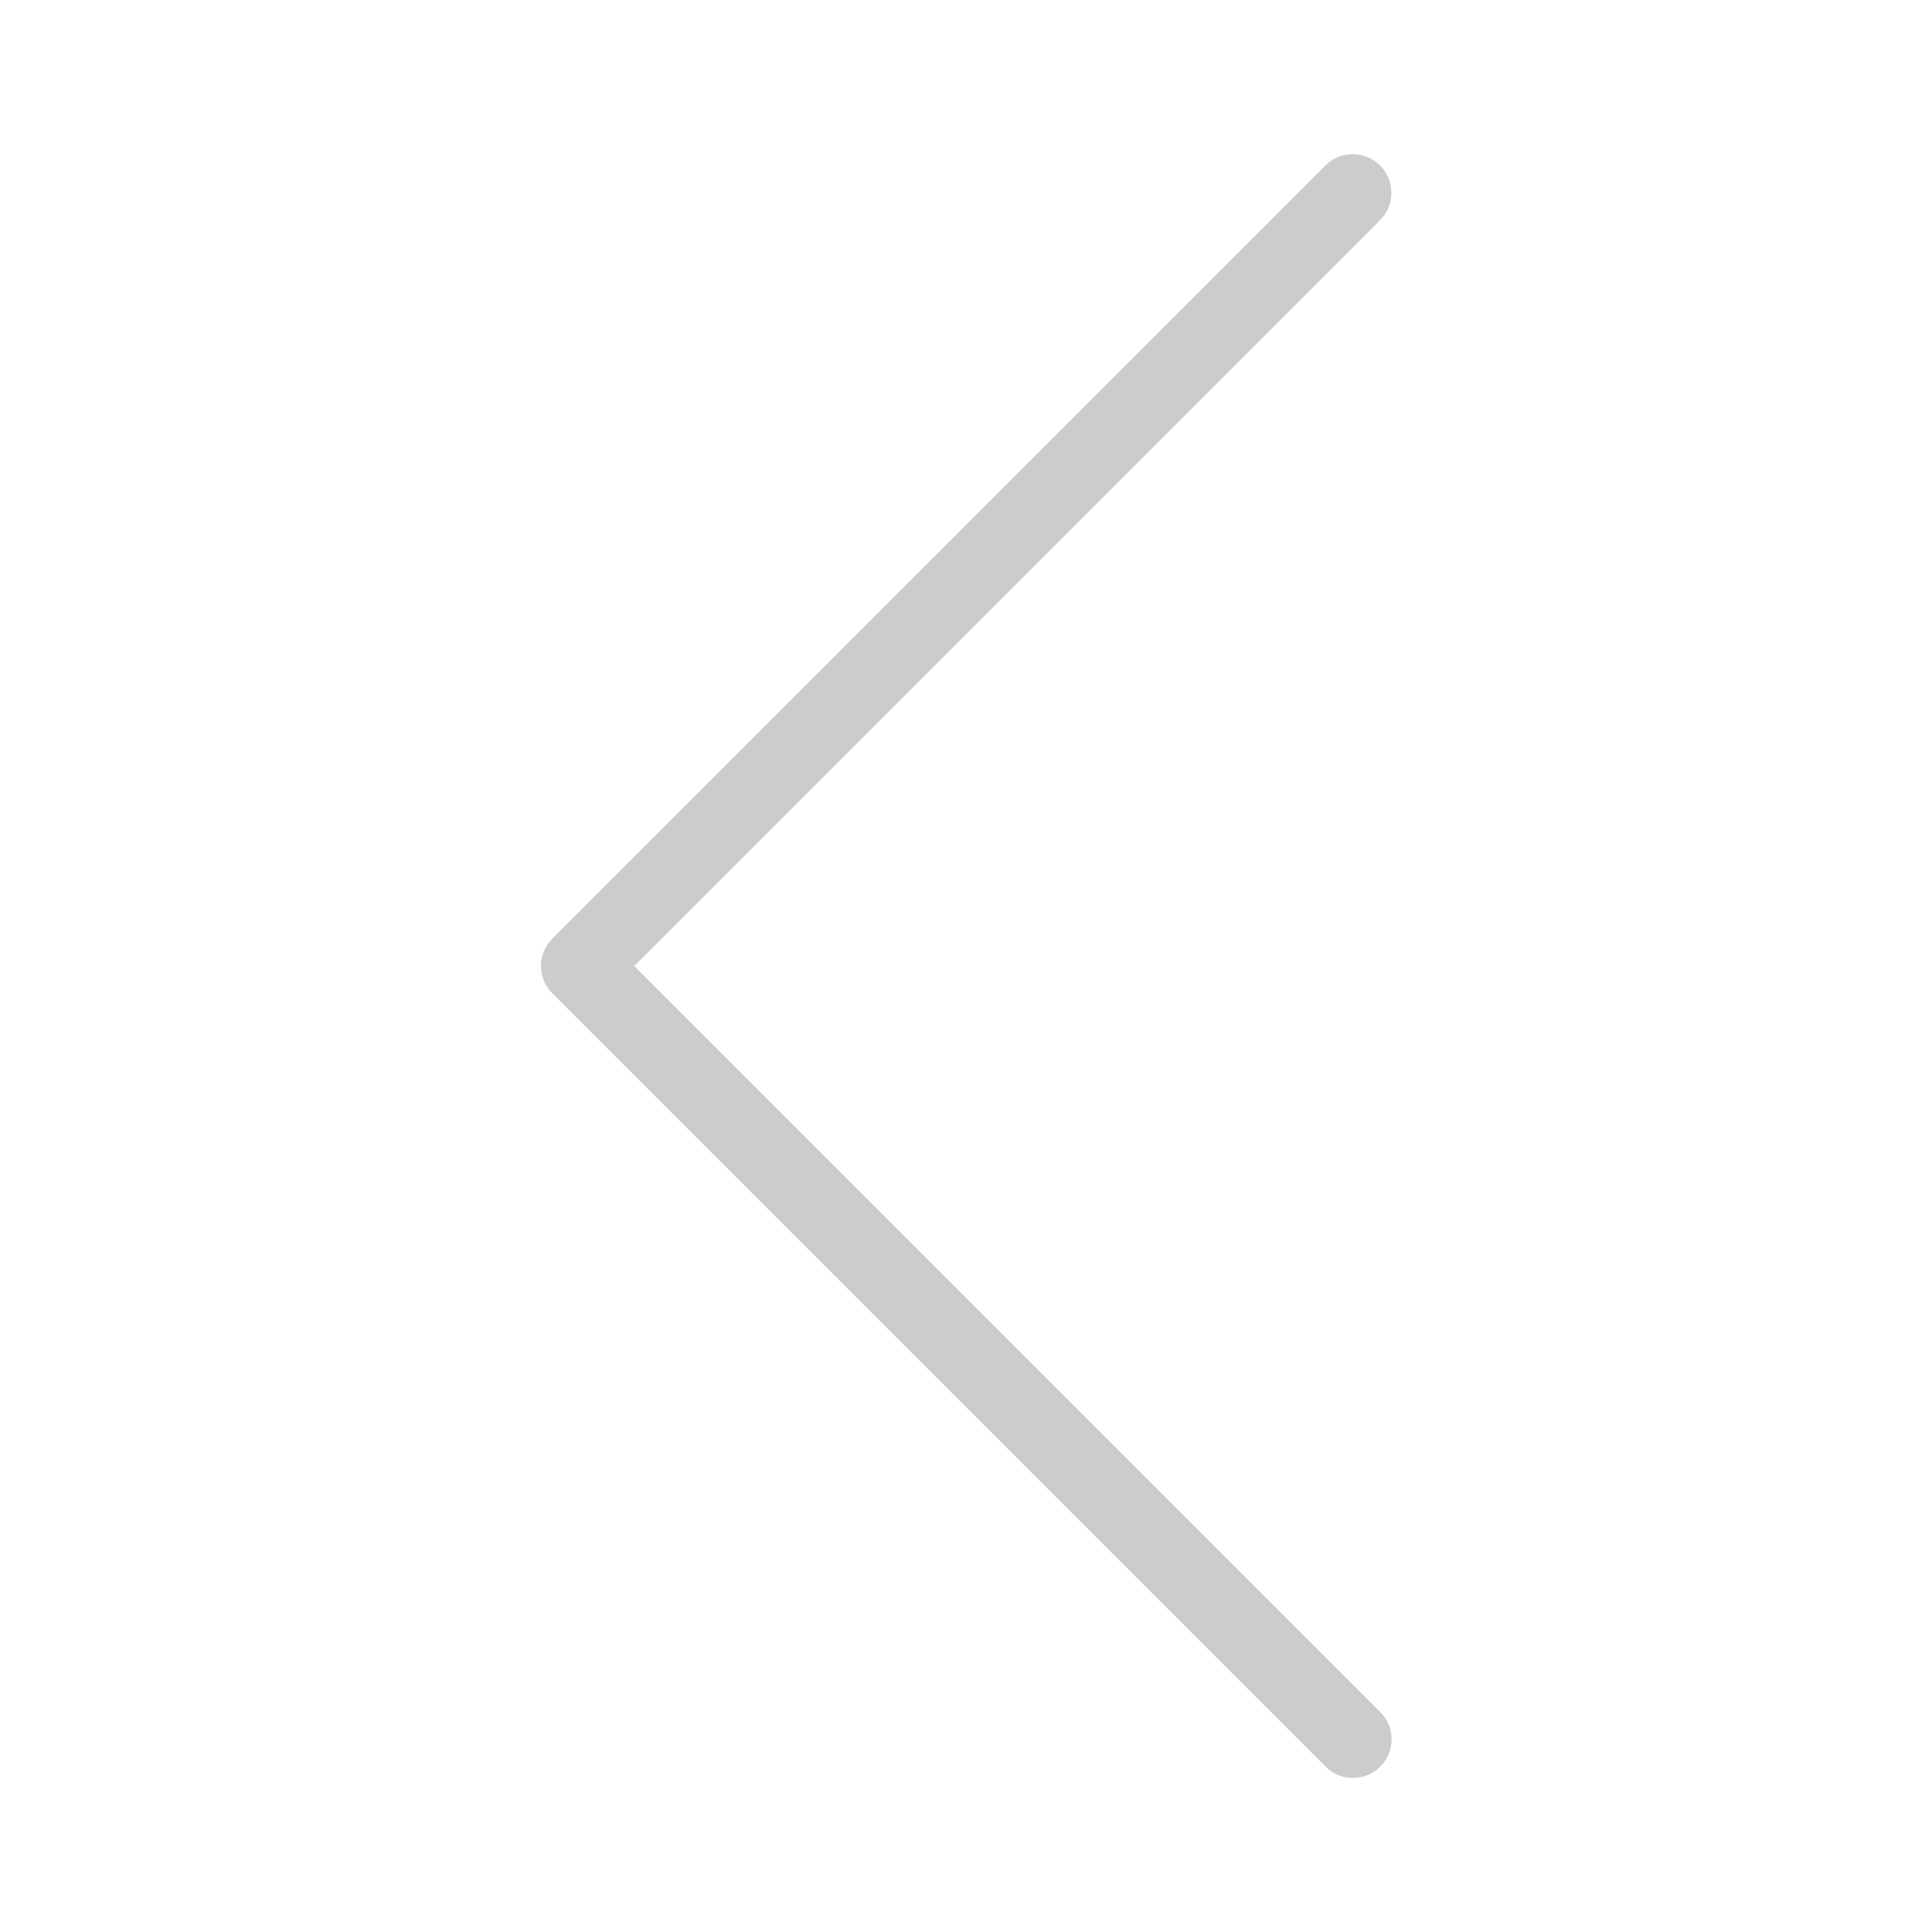
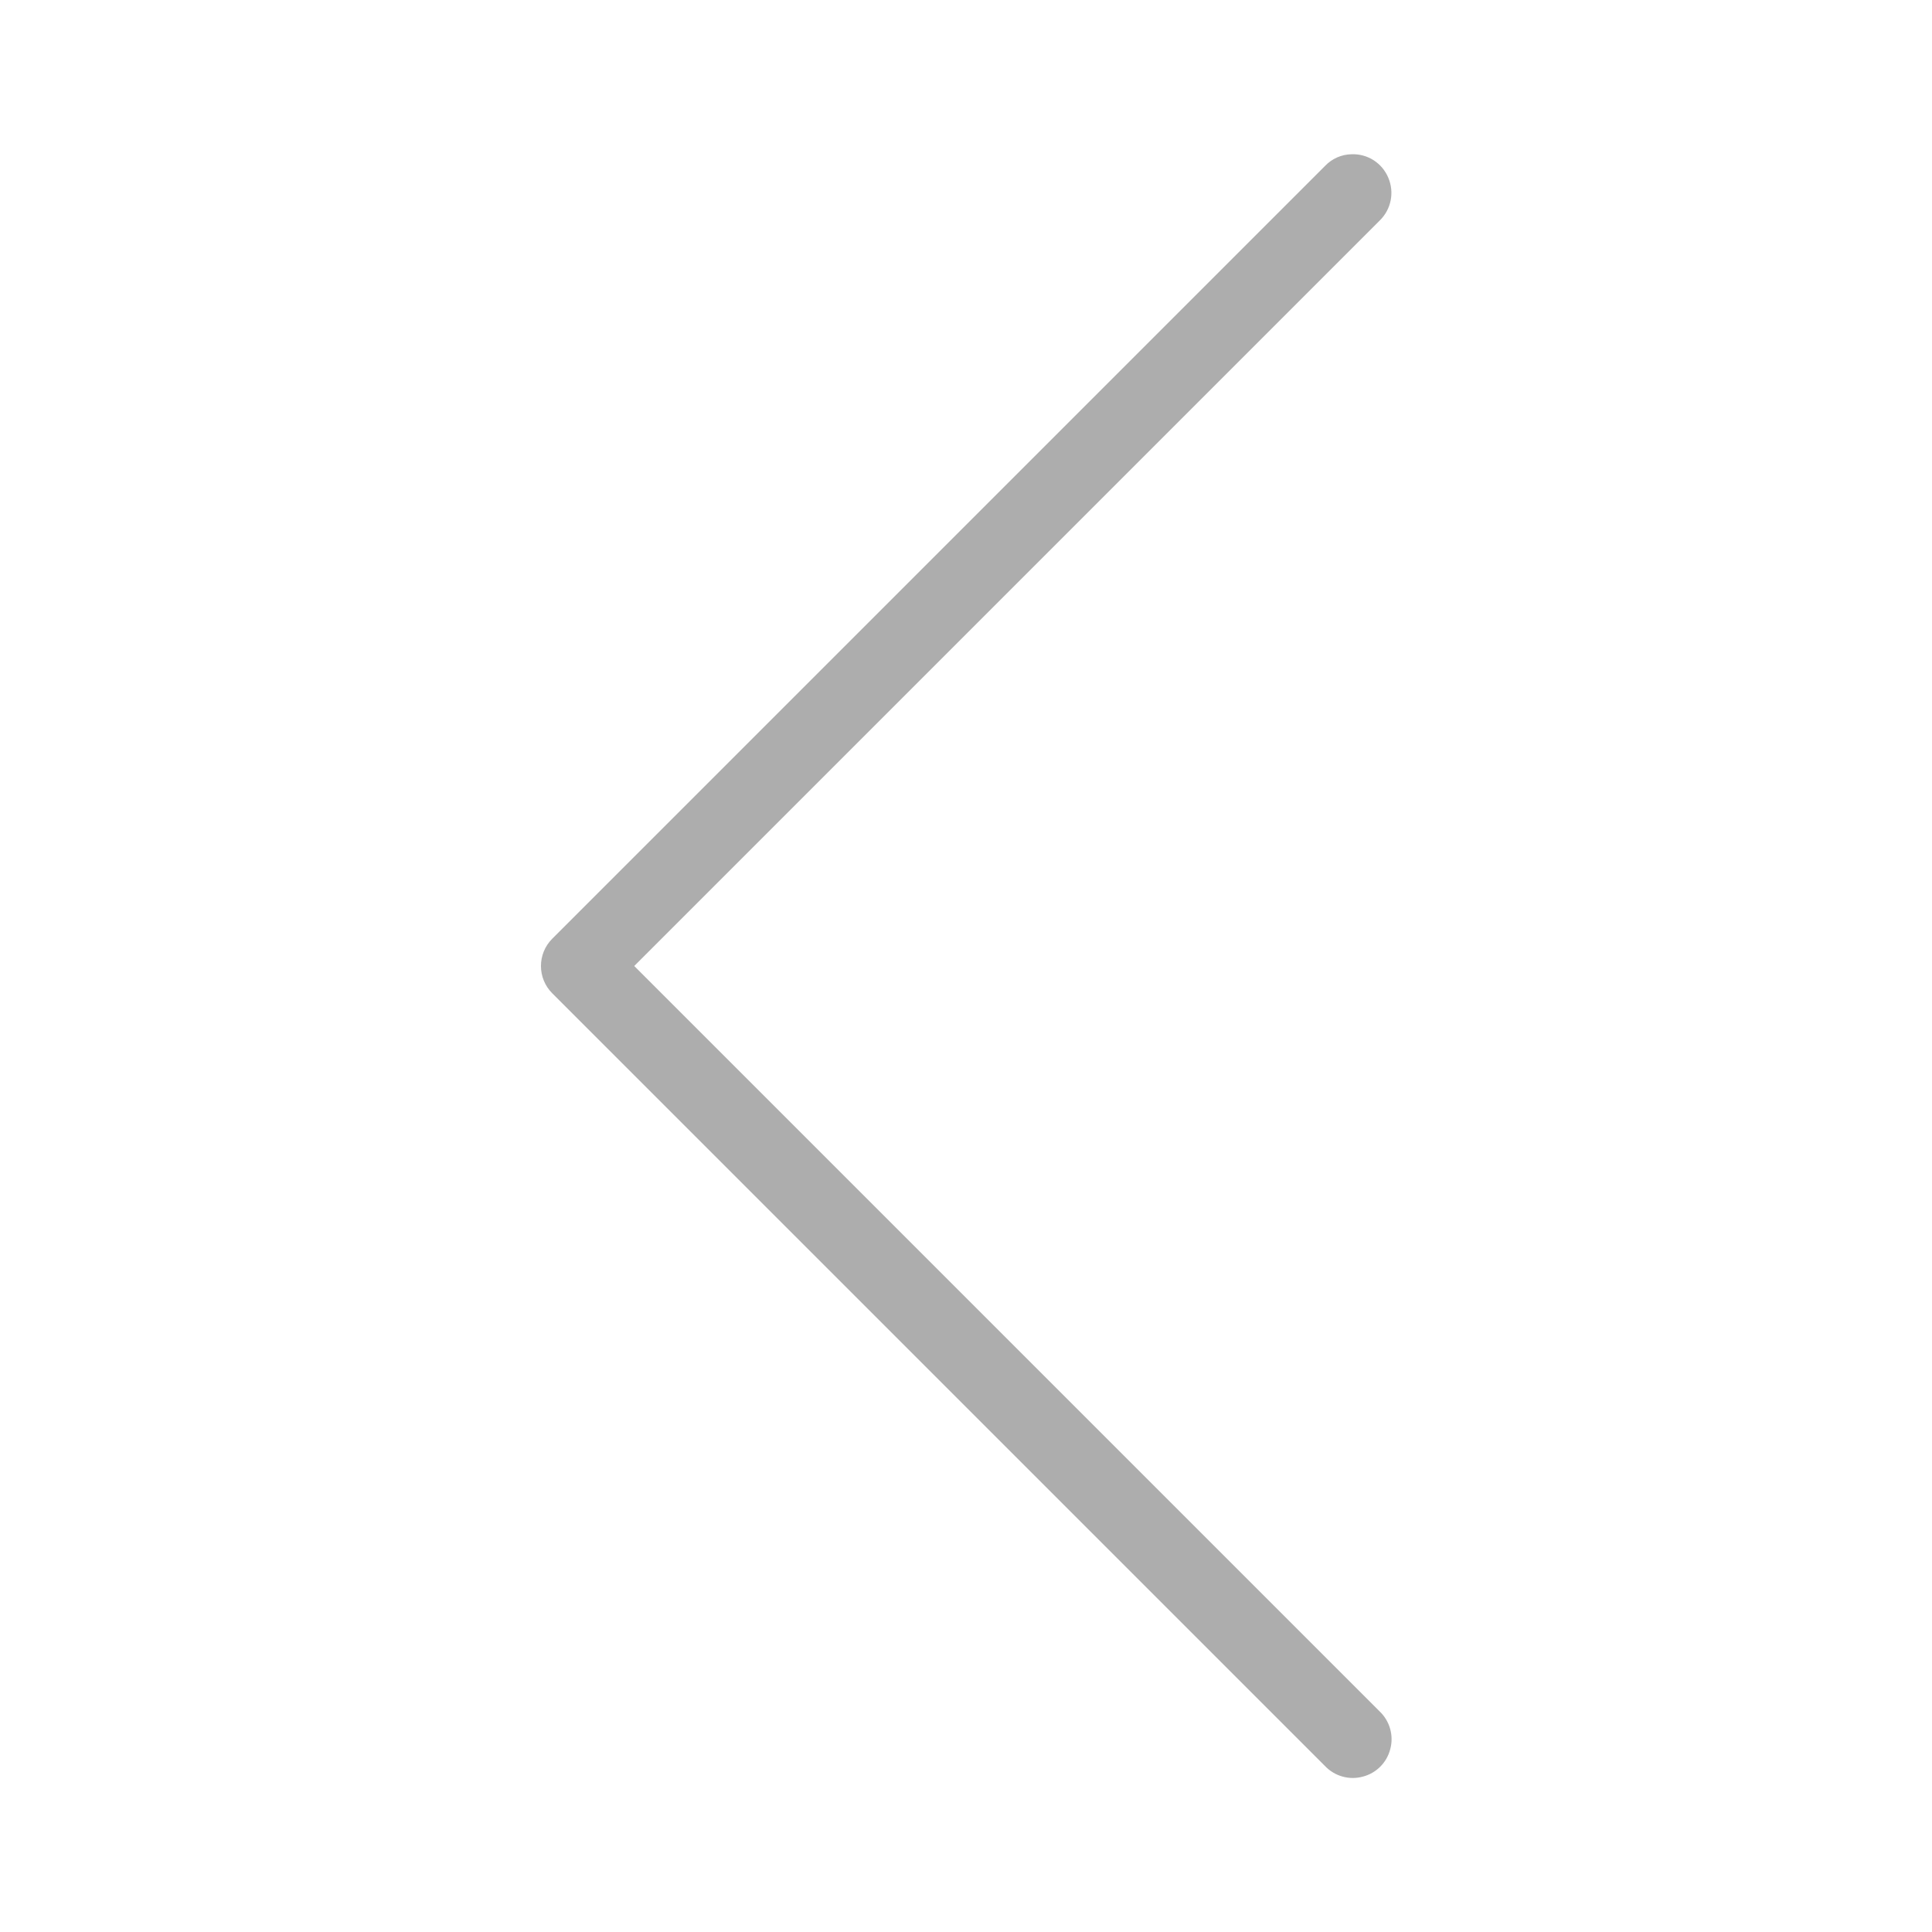
- <svg xmlns="http://www.w3.org/2000/svg" viewBox="0 0 50 50" width="250" height="250" fill="#cccccc">
+ <svg xmlns="http://www.w3.org/2000/svg" viewBox="0 0 50 50" width="250" height="250" fill="#adadad">
  <path d="M 34.98 3.992 C 34.719 3.996 34.473 4.105 34.293 4.293 L 14.293 24.293 C 13.902 24.684 13.902 25.316 14.293 25.707 L 34.293 45.707 C 34.543 45.969 34.918 46.074 35.266 45.98 C 35.617 45.891 35.891 45.617 35.98 45.266 C 36.074 44.918 35.969 44.543 35.707 44.293 L 16.414 25 L 35.707 5.707 C 36.004 5.418 36.09 4.98 35.93 4.602 C 35.77 4.219 35.395 3.977 34.98 3.992 Z" />
</svg>
